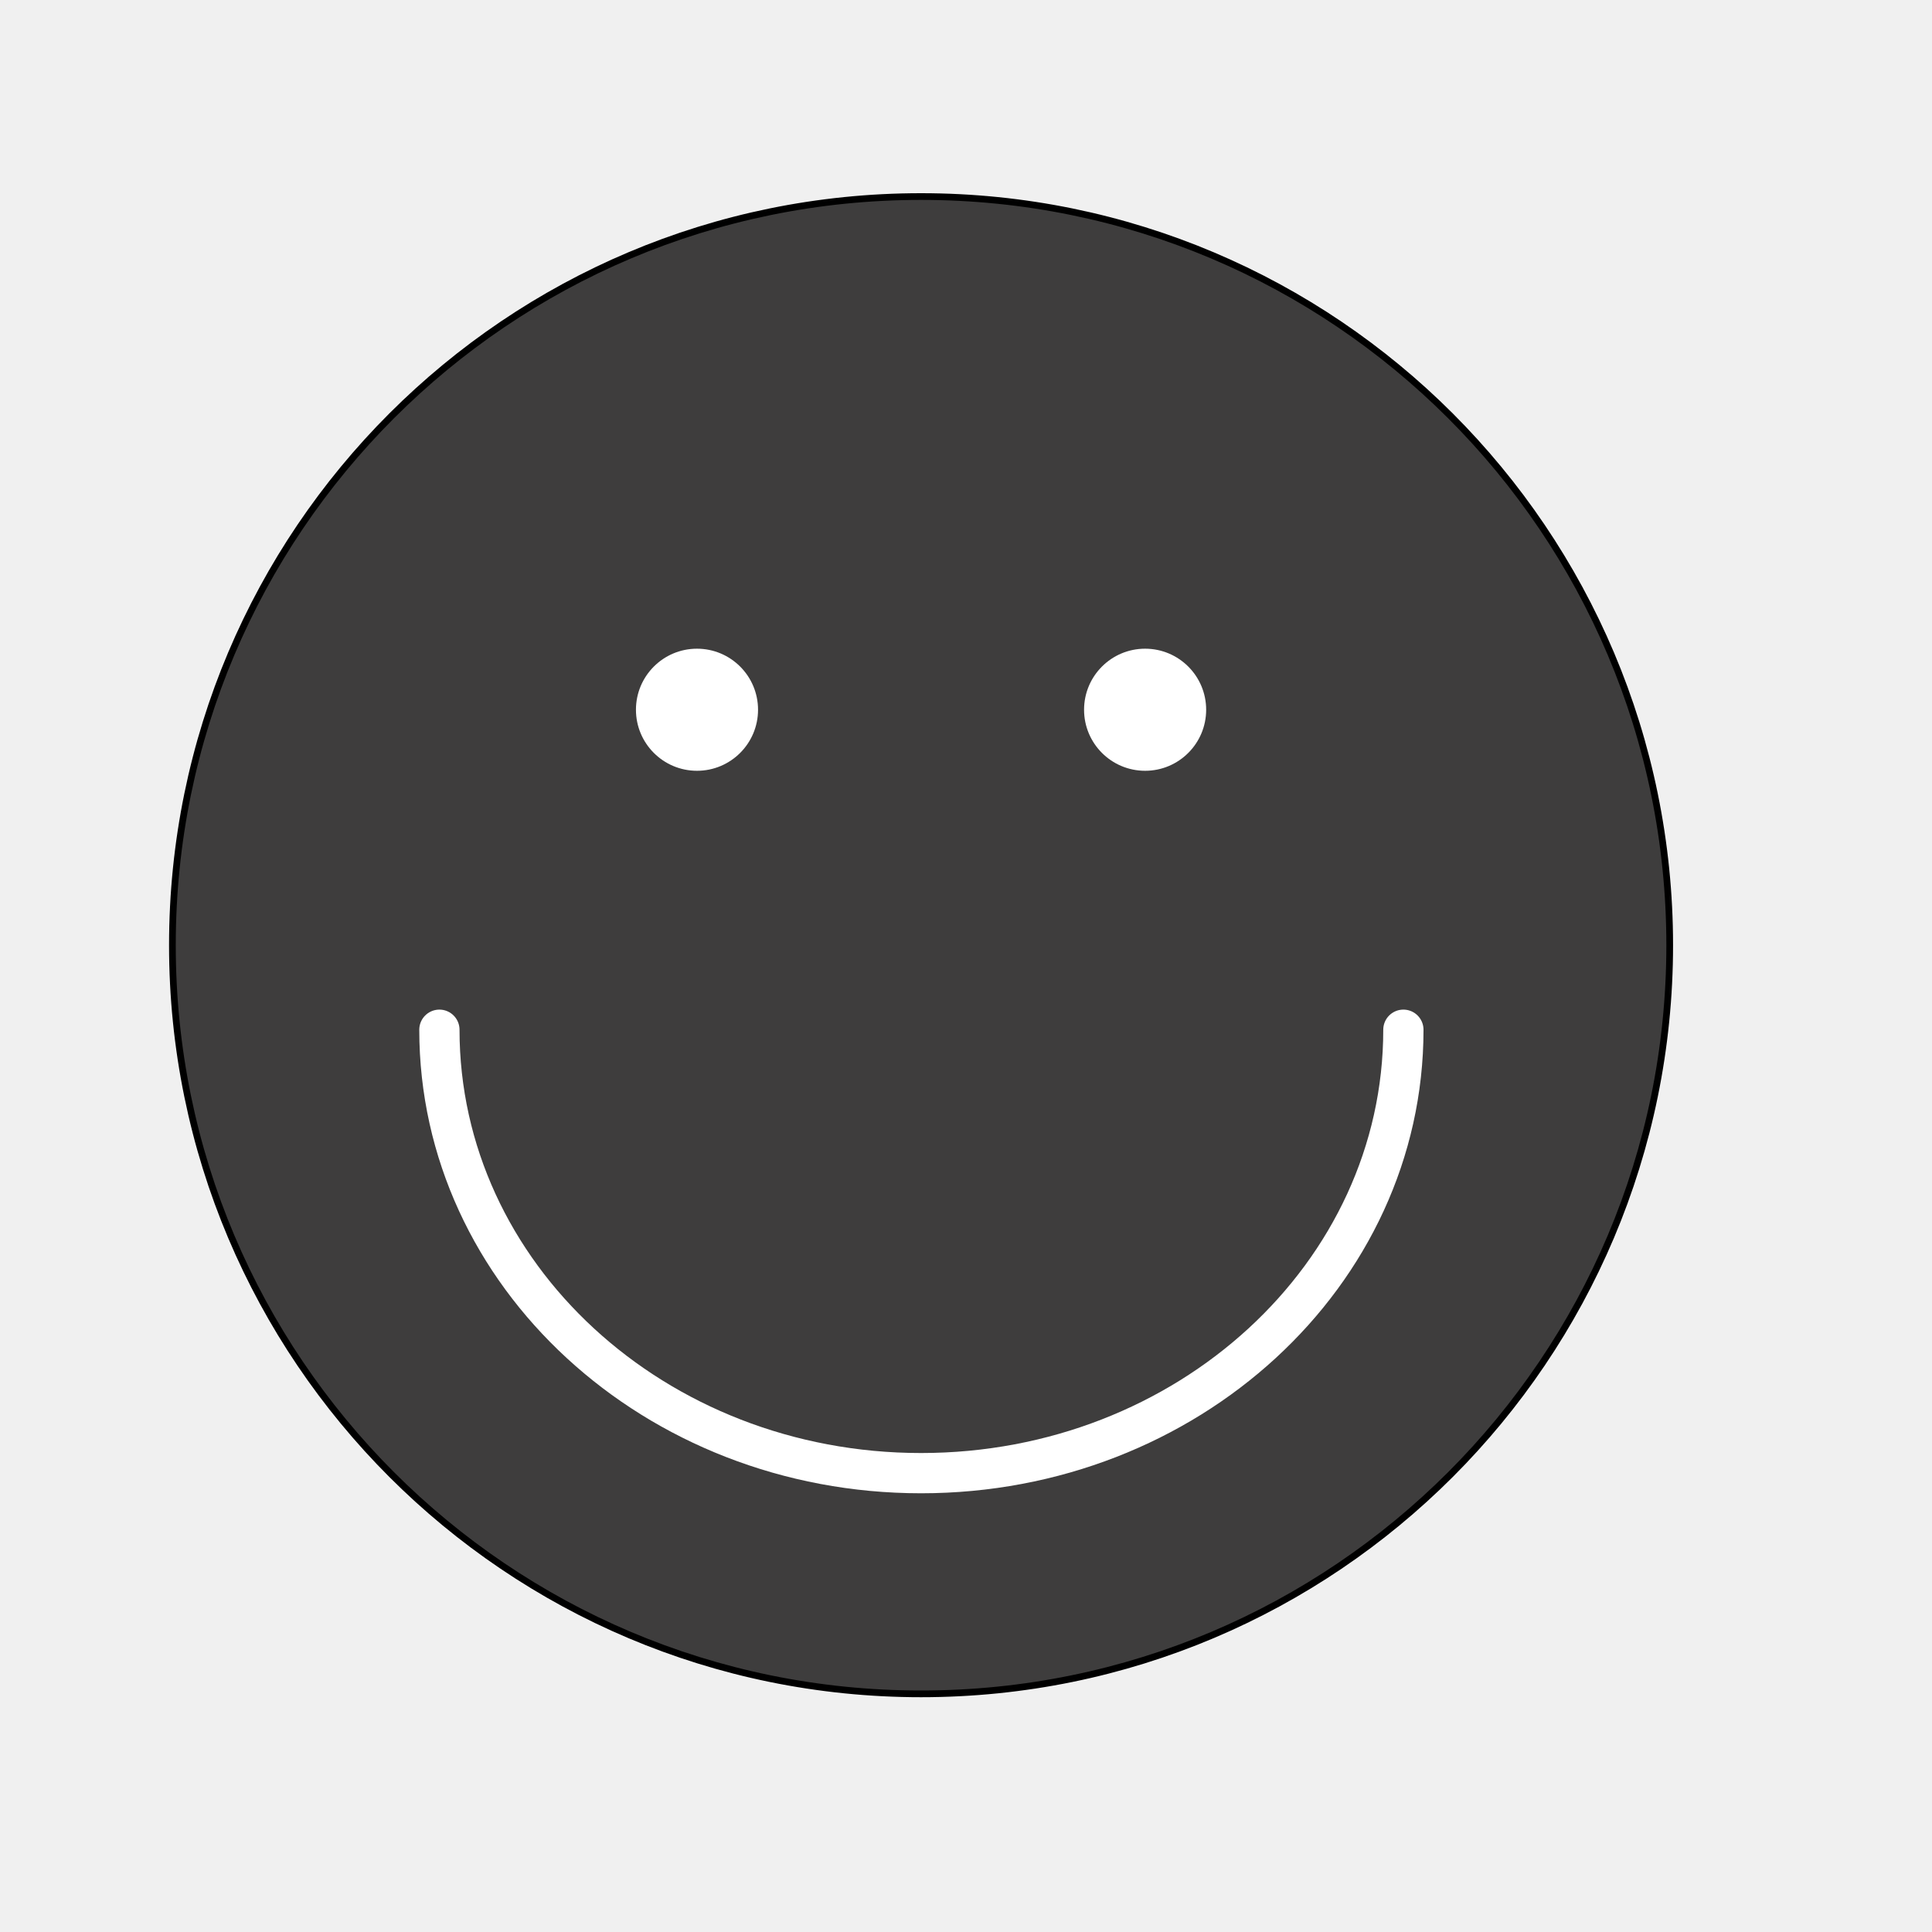
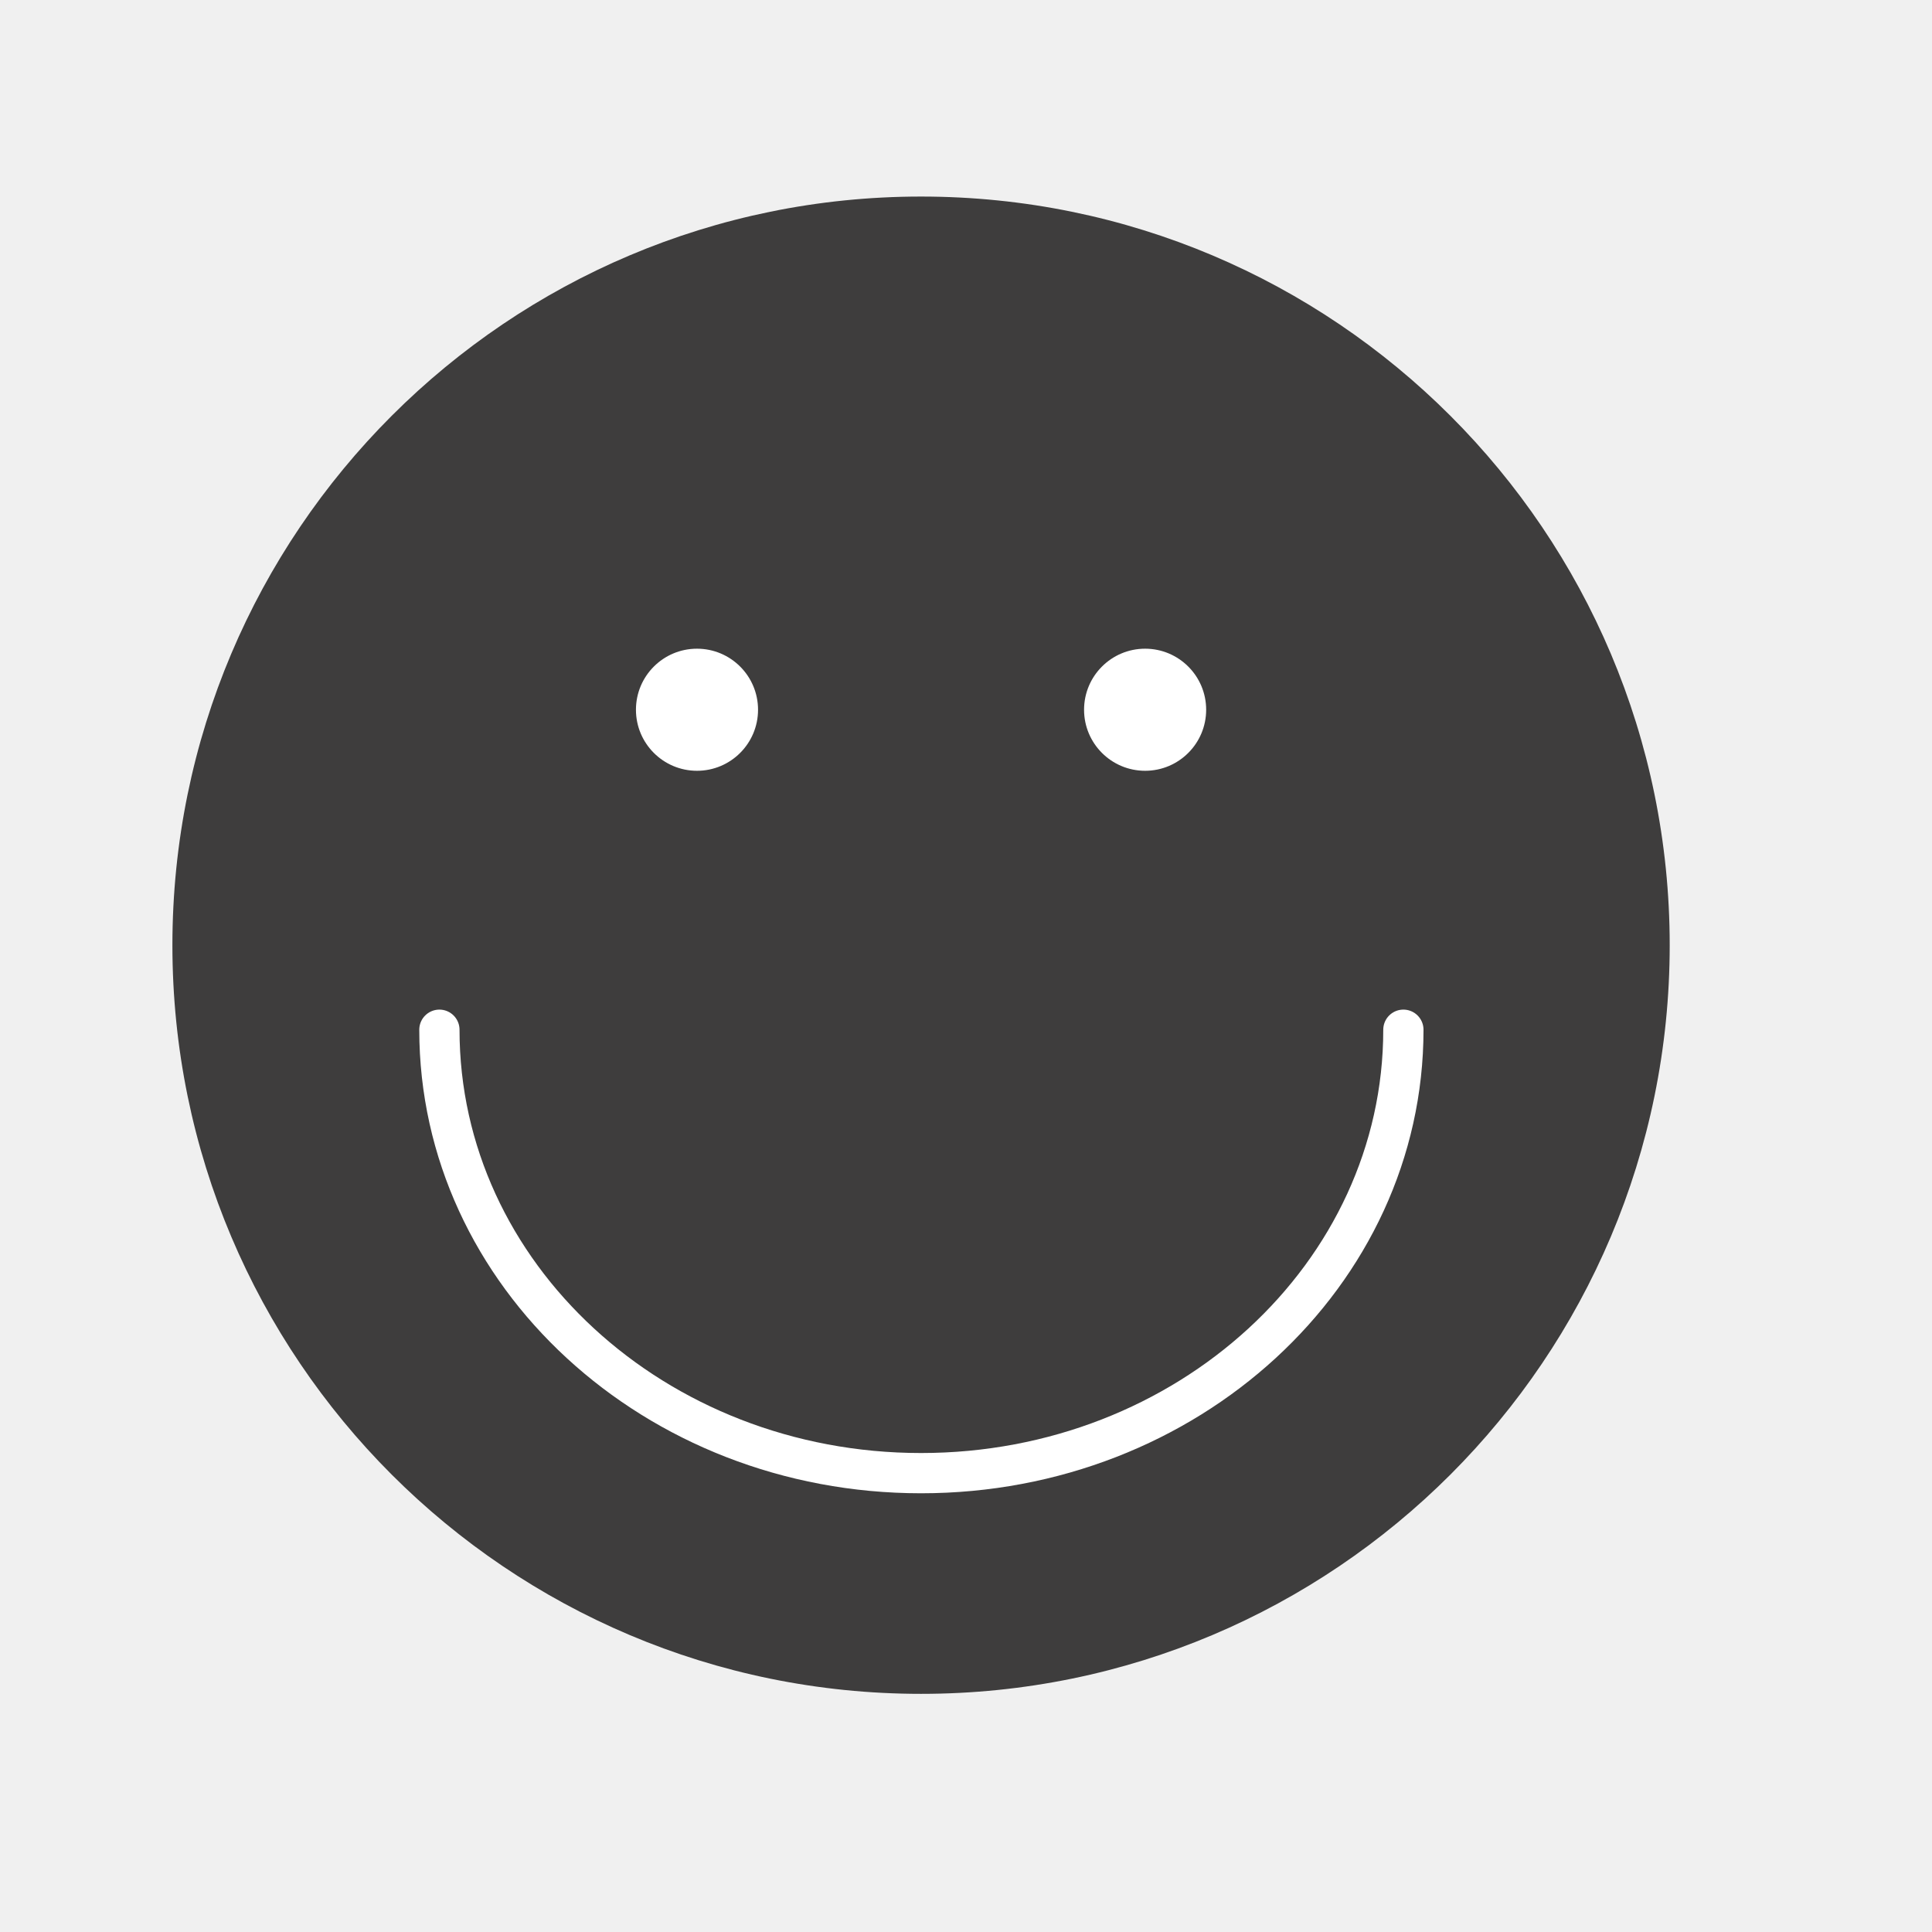
<svg xmlns="http://www.w3.org/2000/svg" version="1.1" id="Layer_1" x="0px" y="0px" viewBox="0 0 288 288" enable-background="new 0 0 288 288" xml:space="preserve">
-   <circle fill="#3E3D3D" stroke="#000000" stroke-miterlimit="10" cx="137.3" cy="140.9" r="111.6" />
+   <circle fill="#3E3D3D" cx="137.3" cy="140.9" r="111.6" />
  <path fill="none" stroke="#FFFFFF" stroke-width="6" stroke-linecap="round" stroke-linejoin="round" stroke-miterlimit="10" d="  M209.2,153.5c0,36.5-32.2,66.1-71.9,66.1S65.5,190,65.5,153.5" />
  <g>
    <circle fill="#FFFFFF" cx="170.7" cy="105.8" r="9.1" />
    <circle fill="#FFFFFF" cx="103.9" cy="105.8" r="9.1" />
  </g>
</svg>
